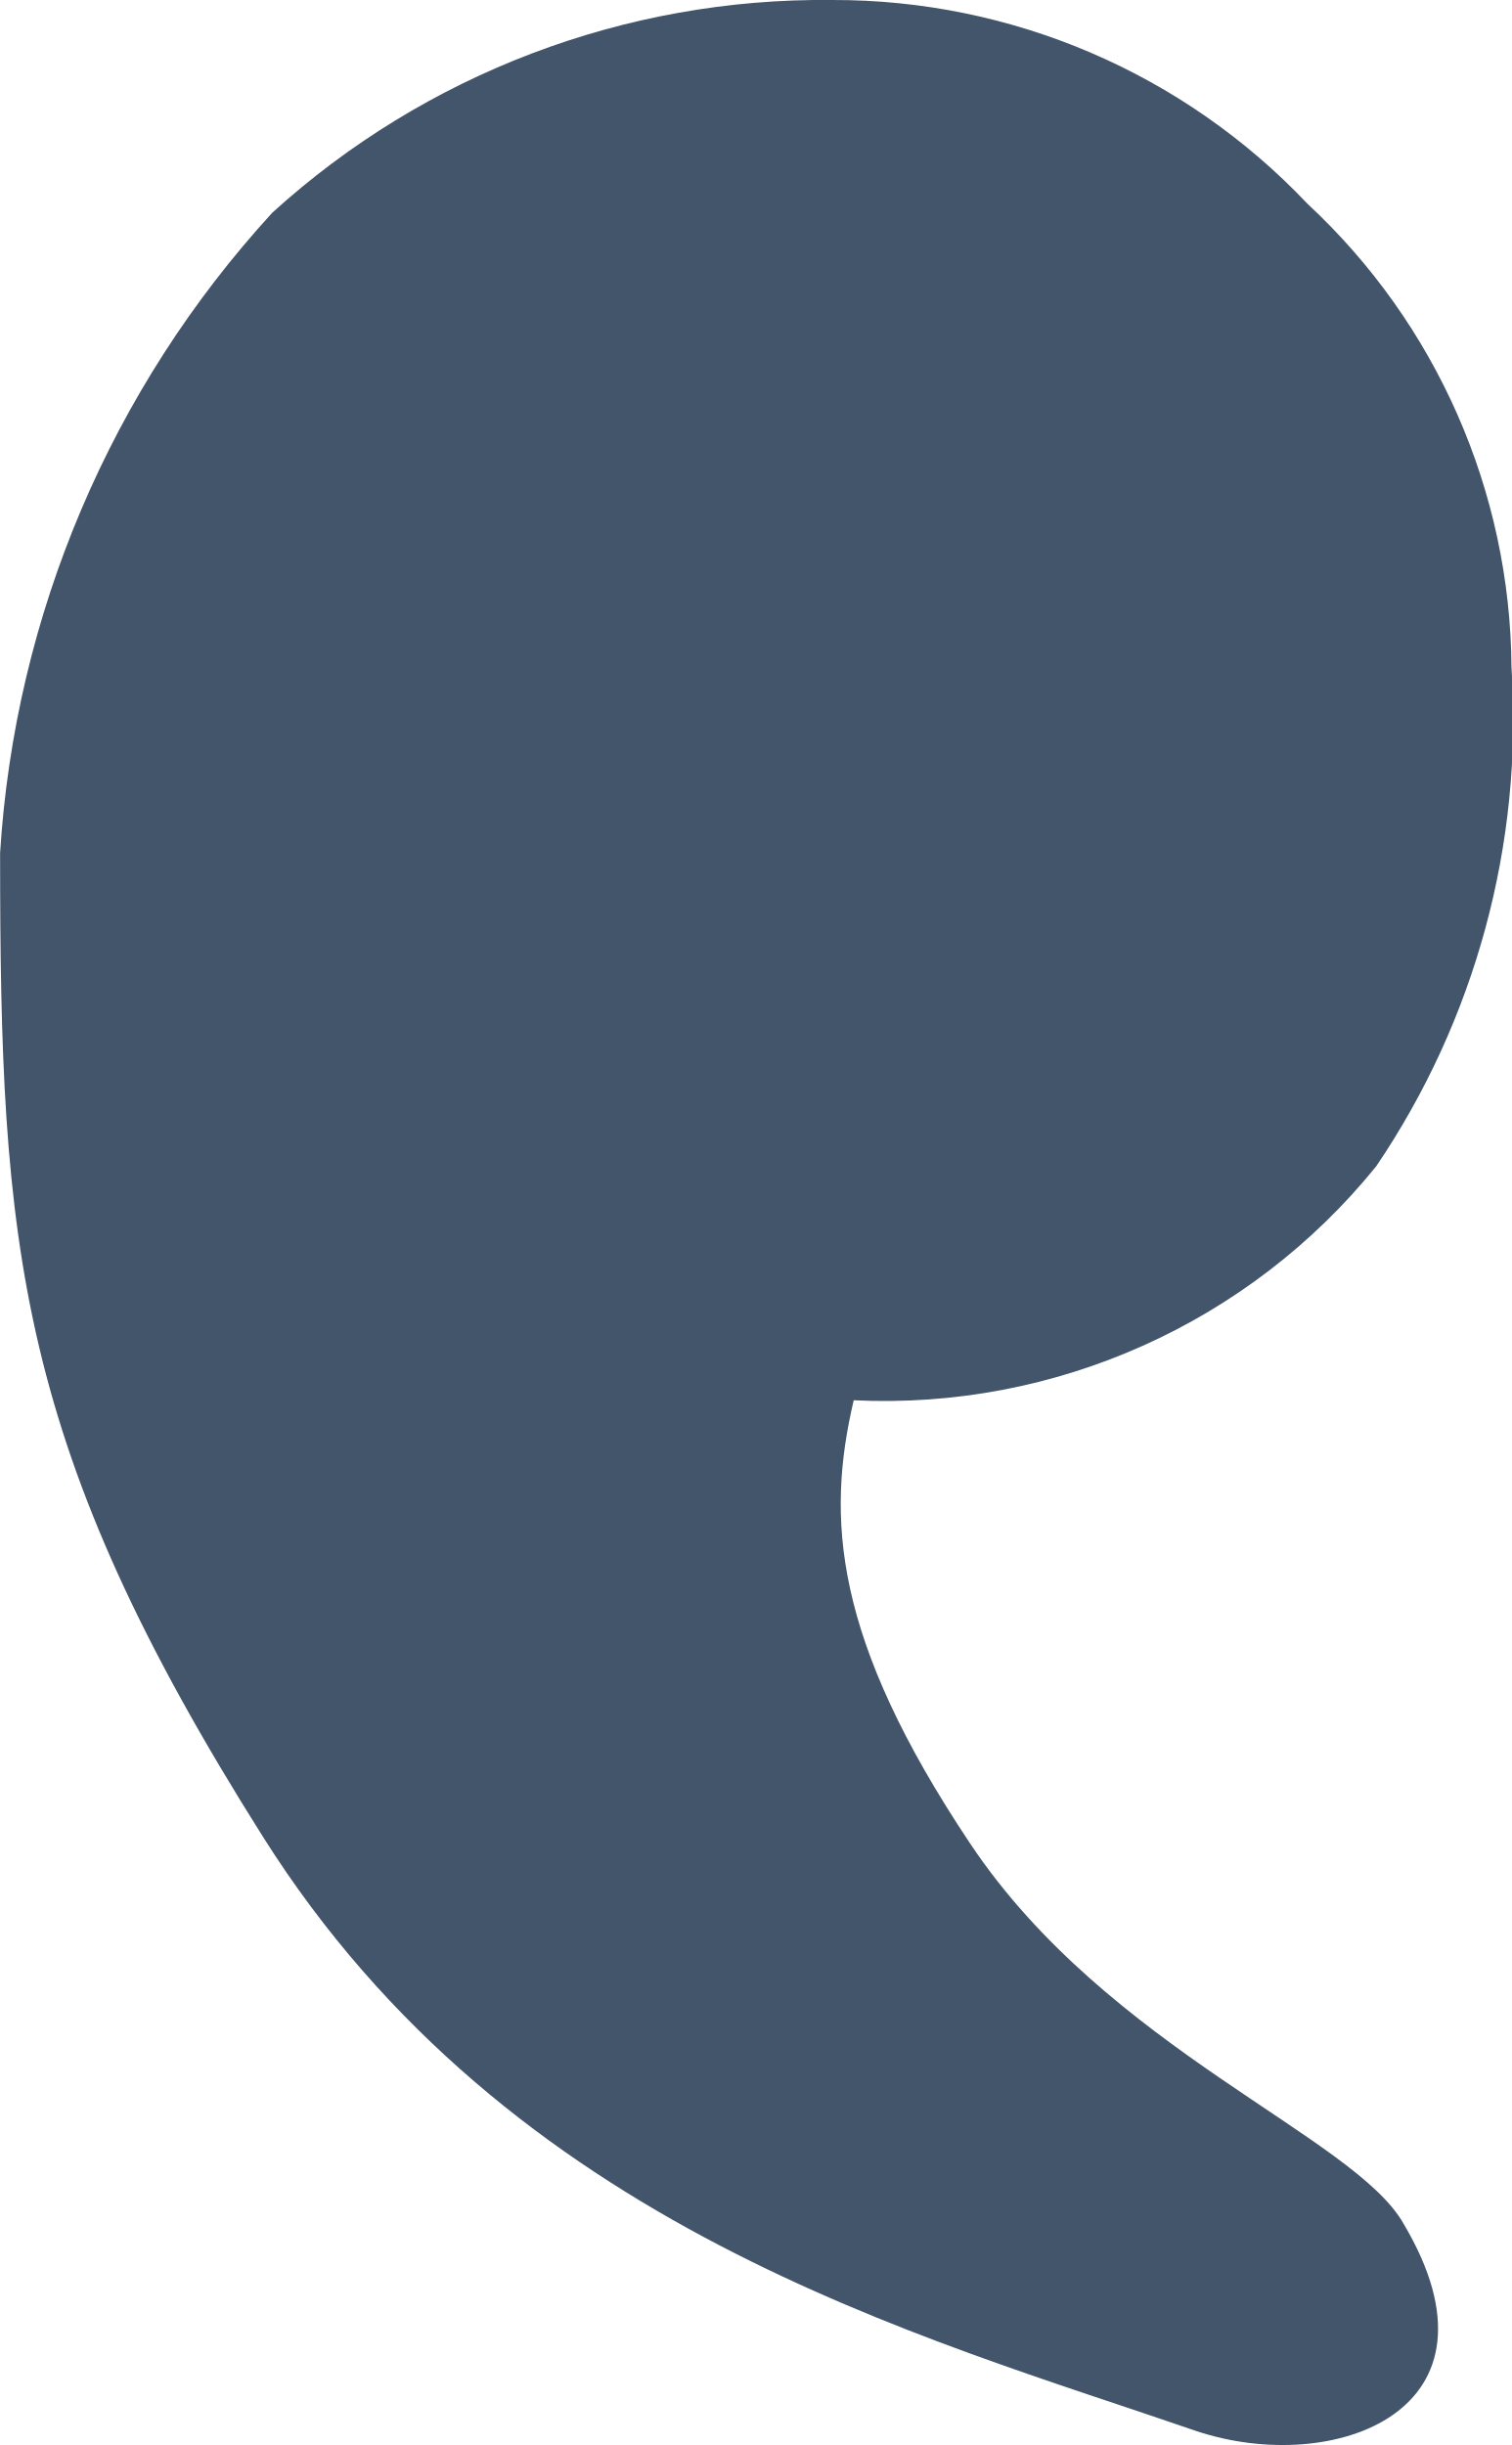
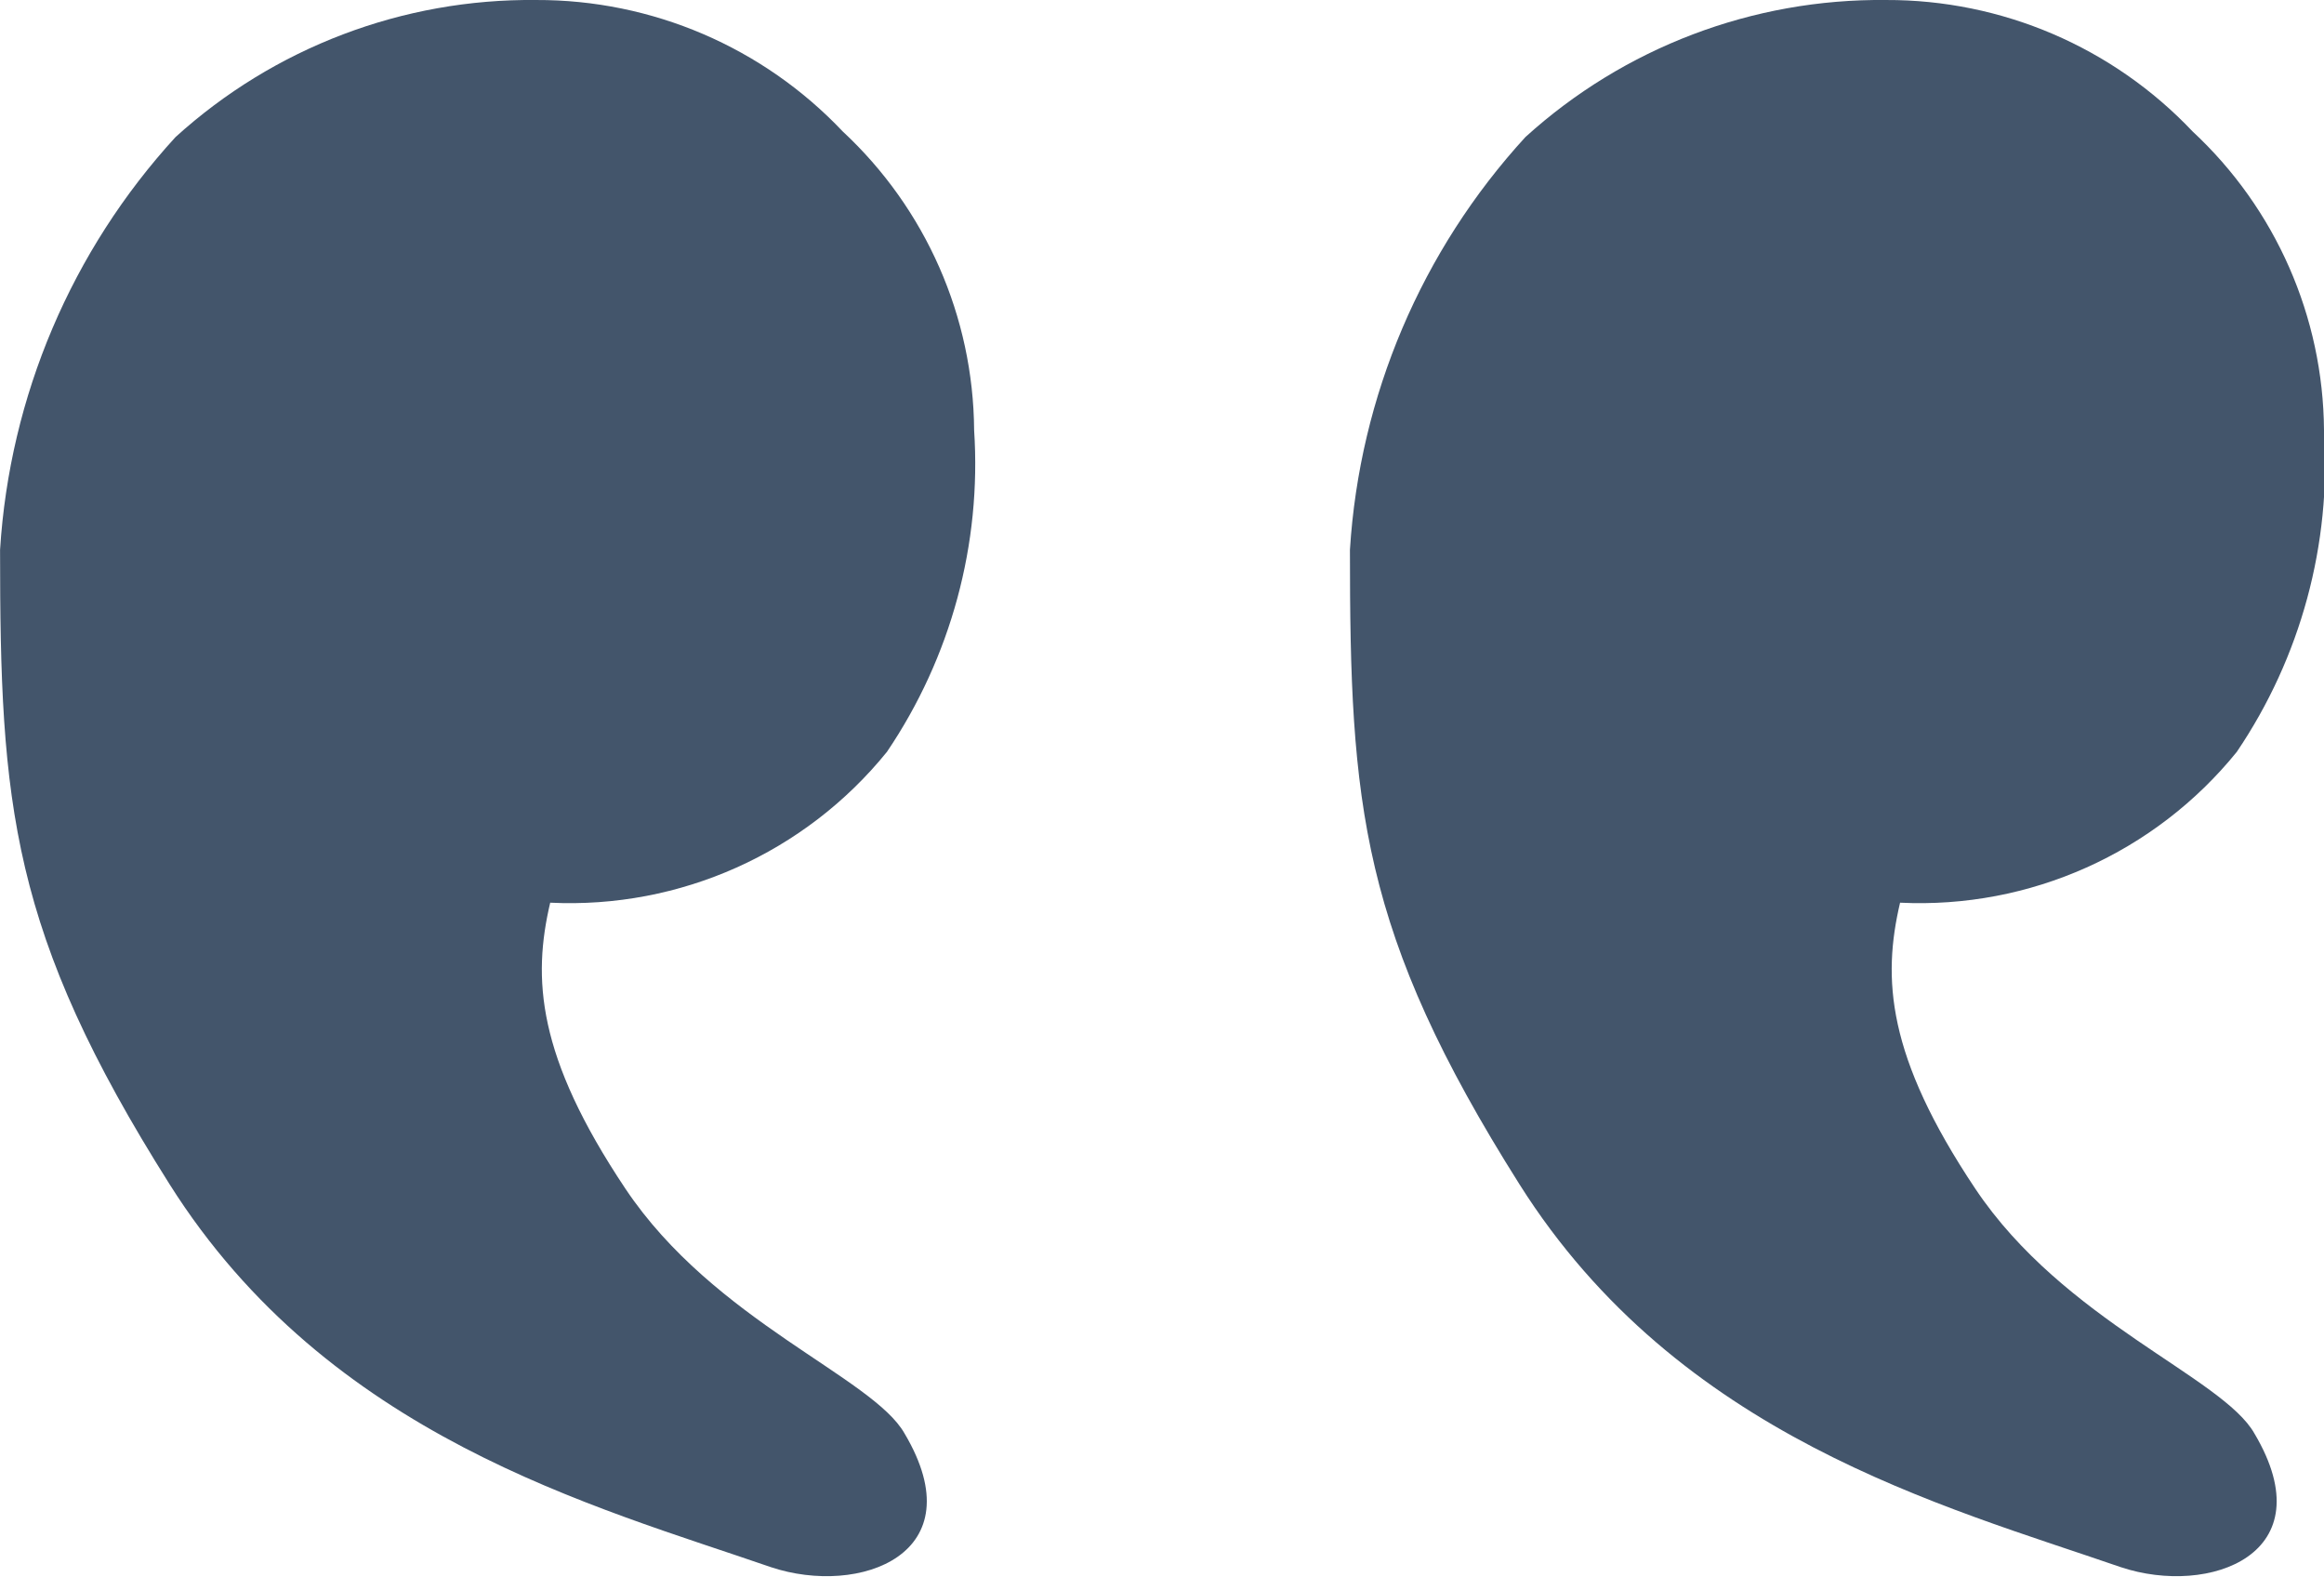
- <svg xmlns="http://www.w3.org/2000/svg" width="14.433" height="23.347" viewBox="0 0 14.433 23.347">
-   <path d="M1.63-84.016a6.226,6.226,0,0,1,4.543,1.947A6.1,6.1,0,0,1,8.12-77.644a7.612,7.612,0,0,1-1.292,4.765,6.044,6.044,0,0,1-4.989,2.234c-.263,1.12-.2,2.27,1.114,4.236s3.667,2.791,4.137,3.628c1.06,1.787-.669,2.415-1.979,1.979-2.625-.907-6.55-1.933-8.91-5.67s-2.513-5.628-2.513-9.4a9.971,9.971,0,0,1,2.6-6.114A7.824,7.824,0,0,1,1.63-84.016Z" transform="translate(6.313 84.016)" fill="#43556b" />
+ <svg xmlns="http://www.w3.org/2000/svg" width="34.433" height="23.347" viewBox="0 0 34.433 23.347">
+   <g transform="translate(-286.687 -3252.984)">
+     <path d="M1.63-84.016a6.226,6.226,0,0,1,4.543,1.947A6.1,6.1,0,0,1,8.12-77.644a7.612,7.612,0,0,1-1.292,4.765,6.044,6.044,0,0,1-4.989,2.234c-.263,1.12-.2,2.27,1.114,4.236s3.667,2.791,4.137,3.628c1.06,1.787-.669,2.415-1.979,1.979-2.625-.907-6.55-1.933-8.91-5.67s-2.513-5.628-2.513-9.4a9.971,9.971,0,0,1,2.6-6.114A7.824,7.824,0,0,1,1.63-84.016Z" transform="translate(293 3337)" fill="#43556b" />
+     <path d="M1.63-84.016a6.226,6.226,0,0,1,4.543,1.947A6.1,6.1,0,0,1,8.12-77.644a7.612,7.612,0,0,1-1.292,4.765,6.044,6.044,0,0,1-4.989,2.234c-.263,1.12-.2,2.27,1.114,4.236s3.667,2.791,4.137,3.628c1.06,1.787-.669,2.415-1.979,1.979-2.625-.907-6.55-1.933-8.91-5.67s-2.513-5.628-2.513-9.4a9.971,9.971,0,0,1,2.6-6.114A7.824,7.824,0,0,1,1.63-84.016Z" transform="translate(313 3337)" fill="#43556b" />
+   </g>
</svg>
